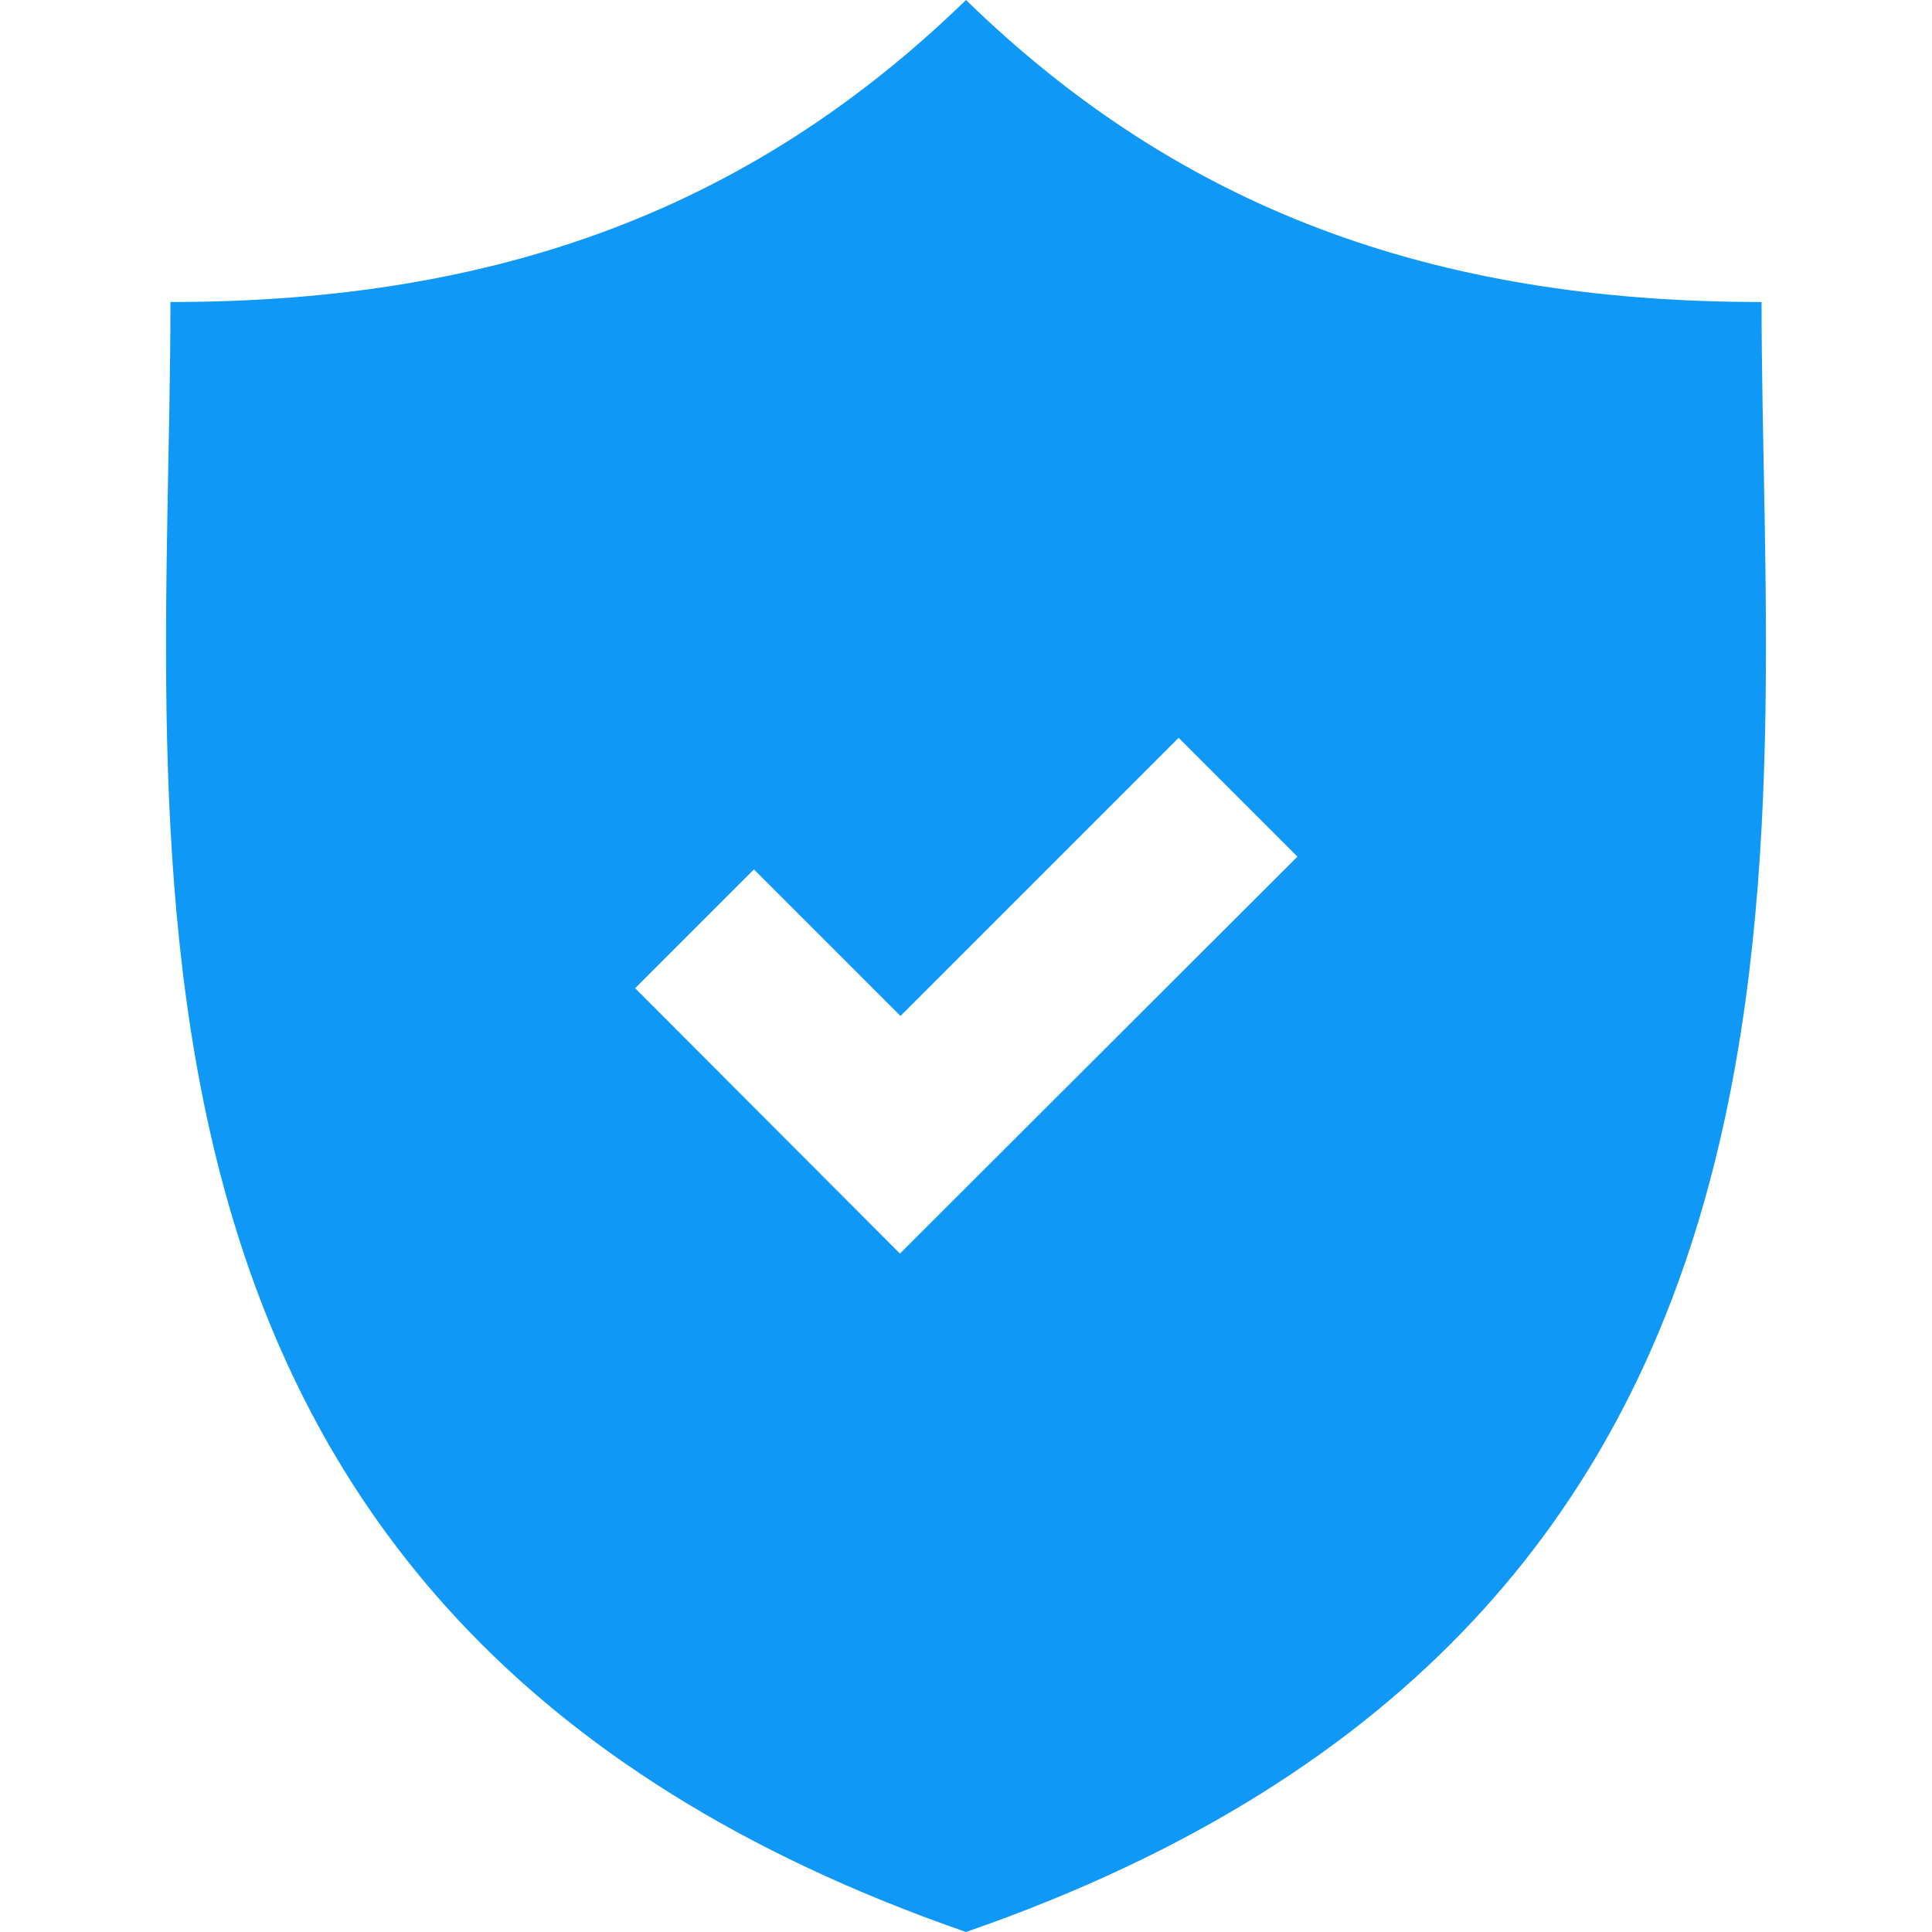
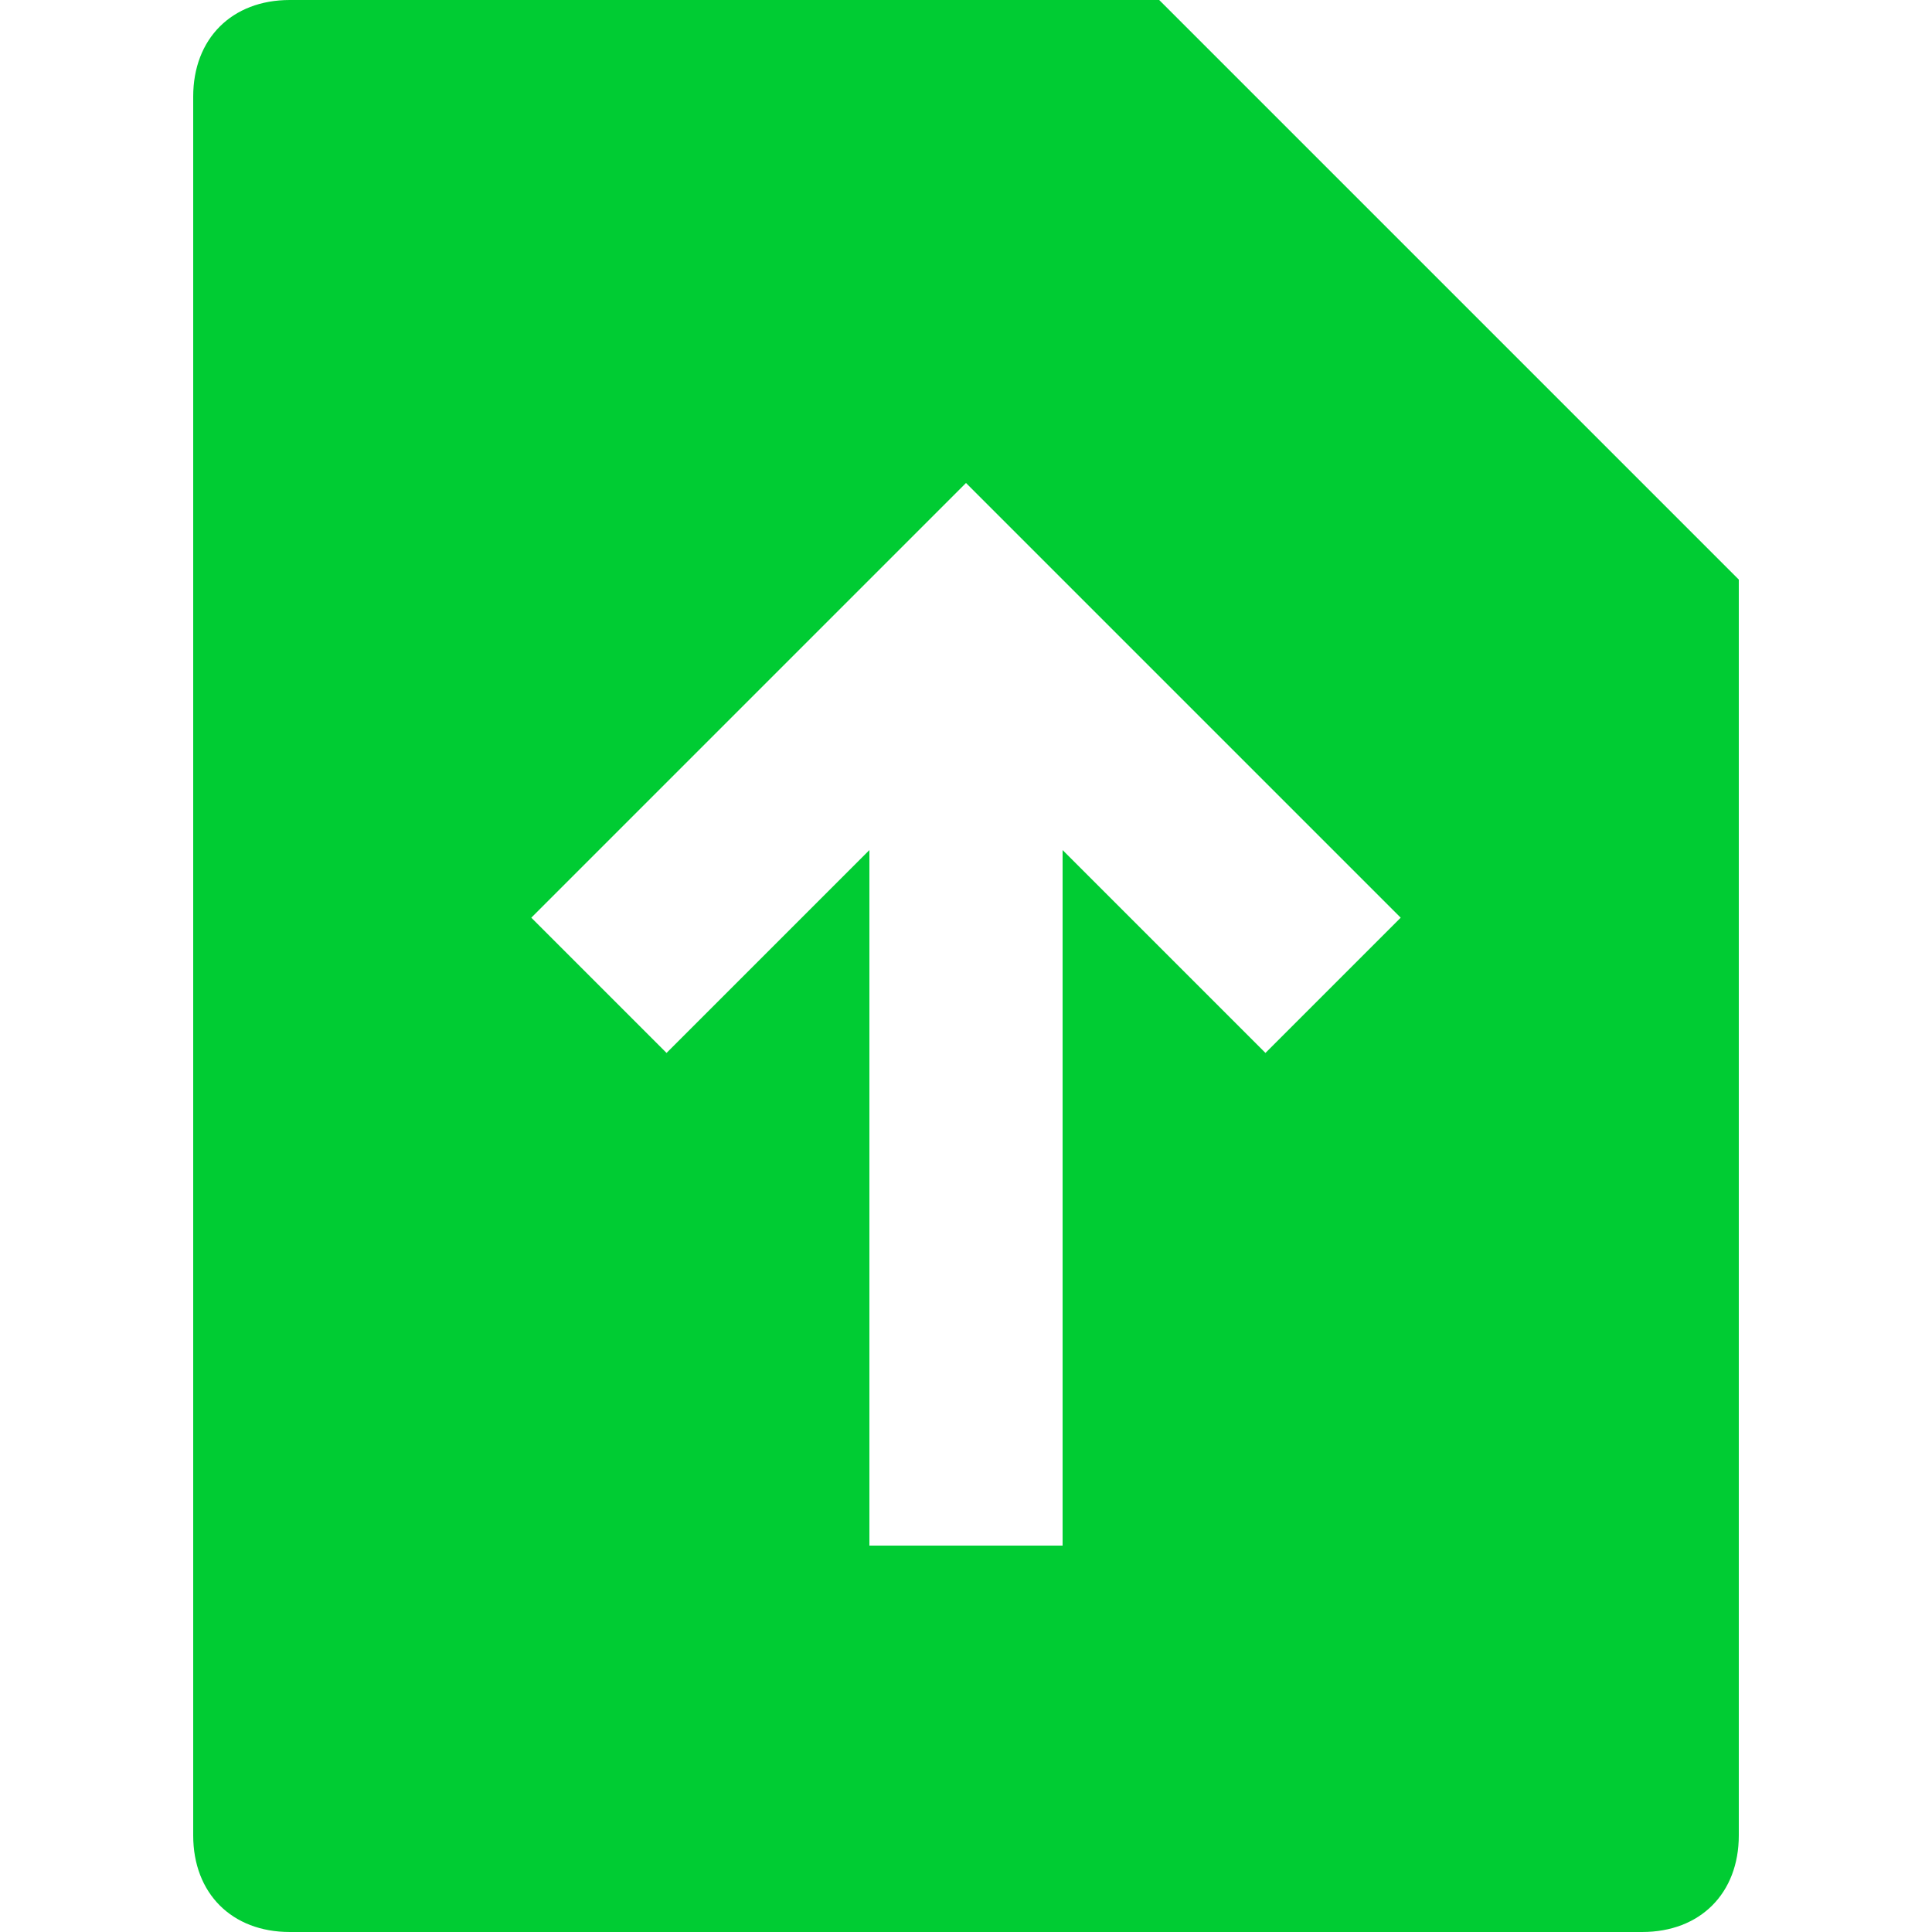
- <svg xmlns="http://www.w3.org/2000/svg" version="1.1" id="Capa_1" x="0px" y="0px" viewBox="0 0 348 348" style="enable-background:new 0 0 348 348;" xml:space="preserve">
+ <svg xmlns="http://www.w3.org/2000/svg" version="1.1" id="Capa_1" x="0px" y="0px" viewBox="0 0 426.667 426.667" style="enable-background:new 0 0 426.667 426.667;" xml:space="preserve">
  <style type="text/css">
- 	.st0{fill:#1098F7;}
+ 	.st0{fill:#00CC33;}
</style>
-   <path class="st0" d="M317.3,54.4c-59.4,0-104.9-17-143.3-54.4C135.5,37.4,90,54.4,30.7,54.4c0,97.4-20.2,236.9,143.3,293.6  C337.5,291.3,317.3,151.8,317.3,54.4z M162.1,225.8L114.4,178l21.4-21.4l26.4,26.4l50.1-50.1l21.4,21.4L162.1,225.8z" />
+   <g>
+     <g>
+       <path class="st0" d="M256,0H64C51.2,0,42.667,8.533,42.667,21.333v384c0,12.8,8.533,21.333,21.333,21.333h298.667    c12.8,0,21.333-8.533,21.333-21.333V128L256,0z M279.467,232.533l-44.8-44.8v153.6H192v-153.6l-44.8,44.8l-29.867-29.867l96-96    l96,96L279.467,232.533z" />
+     </g>
+   </g>
</svg>
